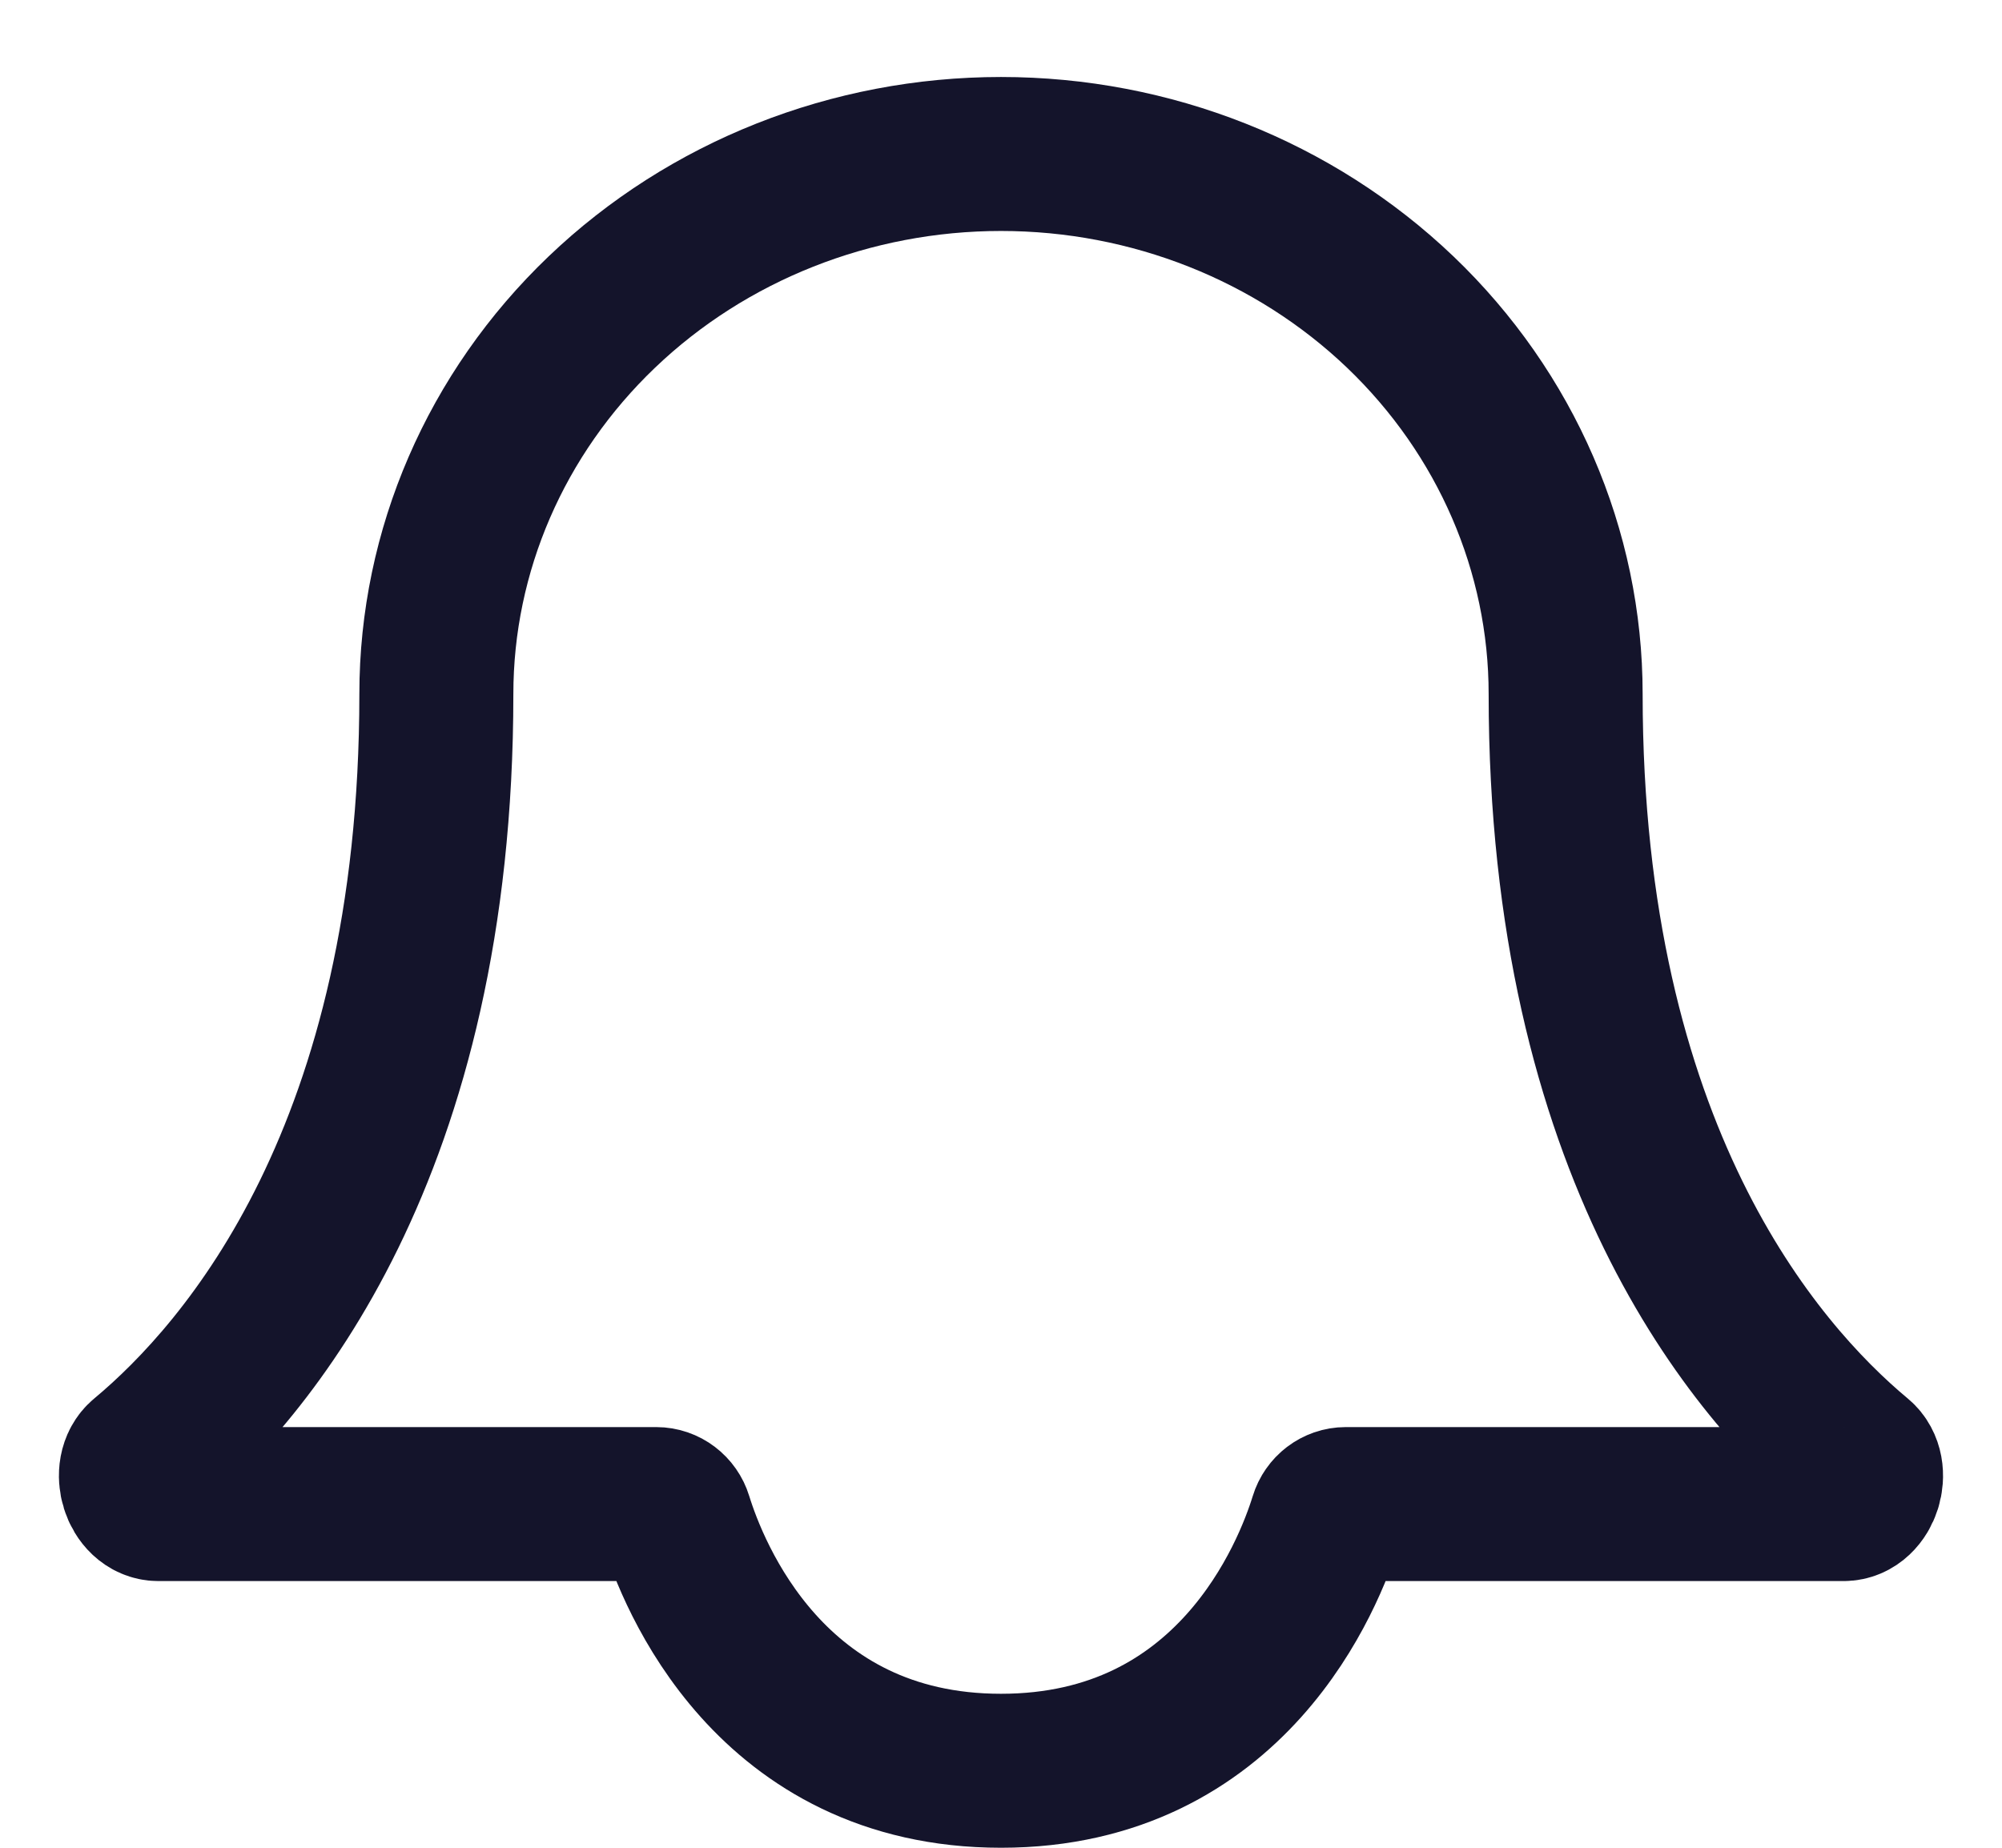
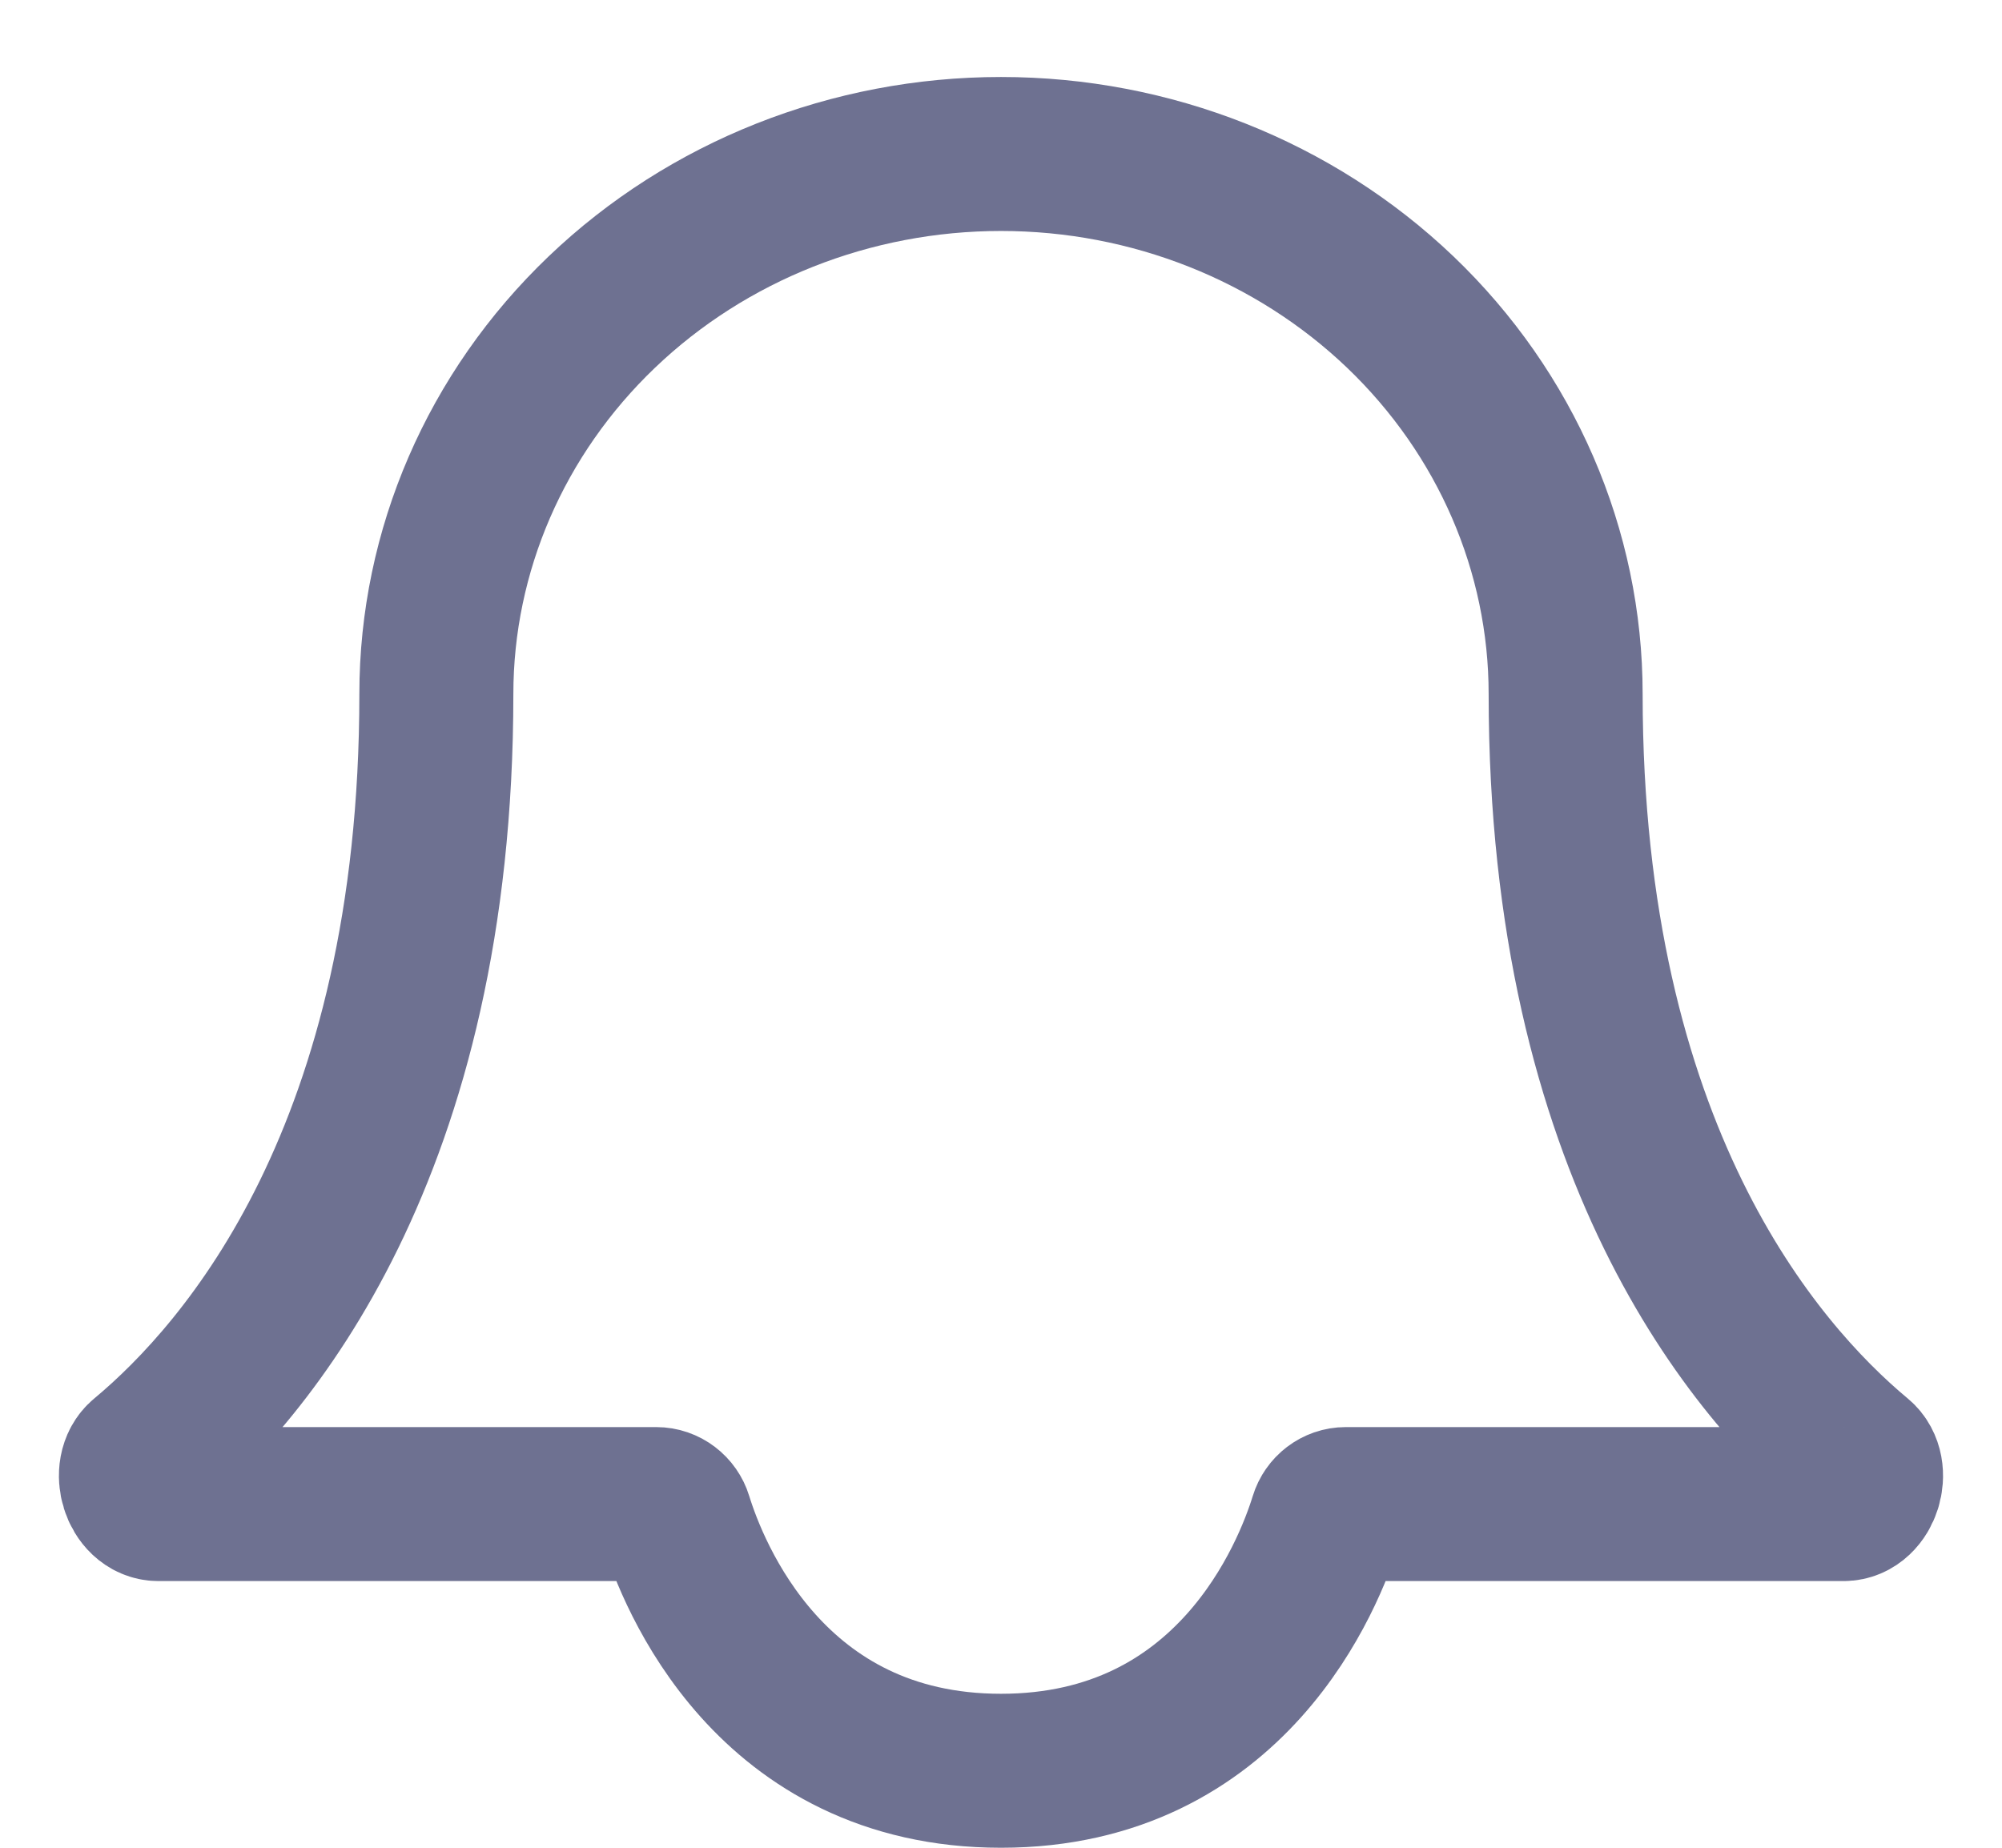
<svg xmlns="http://www.w3.org/2000/svg" width="26" height="24" viewBox="0 0 26 24" fill="none">
-   <path d="M20.333 9.014C20.333 7.154 19.561 5.37 18.186 4.054C16.81 2.739 14.945 2 13 2C11.055 2 9.19 2.739 7.815 4.054C6.439 5.37 5.667 7.154 5.667 9.014C5.667 14.948 3.213 17.809 1.864 18.933C1.661 19.102 1.793 19.536 2.057 19.536H8.522C8.639 19.536 8.741 19.615 8.775 19.727C8.999 20.453 9.999 23 13 23C16.001 23 17.001 20.453 17.225 19.727C17.259 19.615 17.361 19.536 17.478 19.536H23.943C24.207 19.536 24.338 19.102 24.136 18.933C22.787 17.809 20.333 14.948 20.333 9.014Z" stroke="#14142B" stroke-width="2" stroke-linecap="round" stroke-linejoin="round" />
+   <path d="M20.333 9.014C20.333 7.154 19.561 5.37 18.186 4.054C16.81 2.739 14.945 2 13 2C11.055 2 9.19 2.739 7.815 4.054C6.439 5.37 5.667 7.154 5.667 9.014C5.667 14.948 3.213 17.809 1.864 18.933C1.661 19.102 1.793 19.536 2.057 19.536H8.522C8.639 19.536 8.741 19.615 8.775 19.727C8.999 20.453 9.999 23 13 23C16.001 23 17.001 20.453 17.225 19.727C17.259 19.615 17.361 19.536 17.478 19.536H23.943C24.207 19.536 24.338 19.102 24.136 18.933C22.787 17.809 20.333 14.948 20.333 9.014Z" stroke="#6e7191" stroke-width="2" stroke-linecap="round" stroke-linejoin="round" />
</svg>
